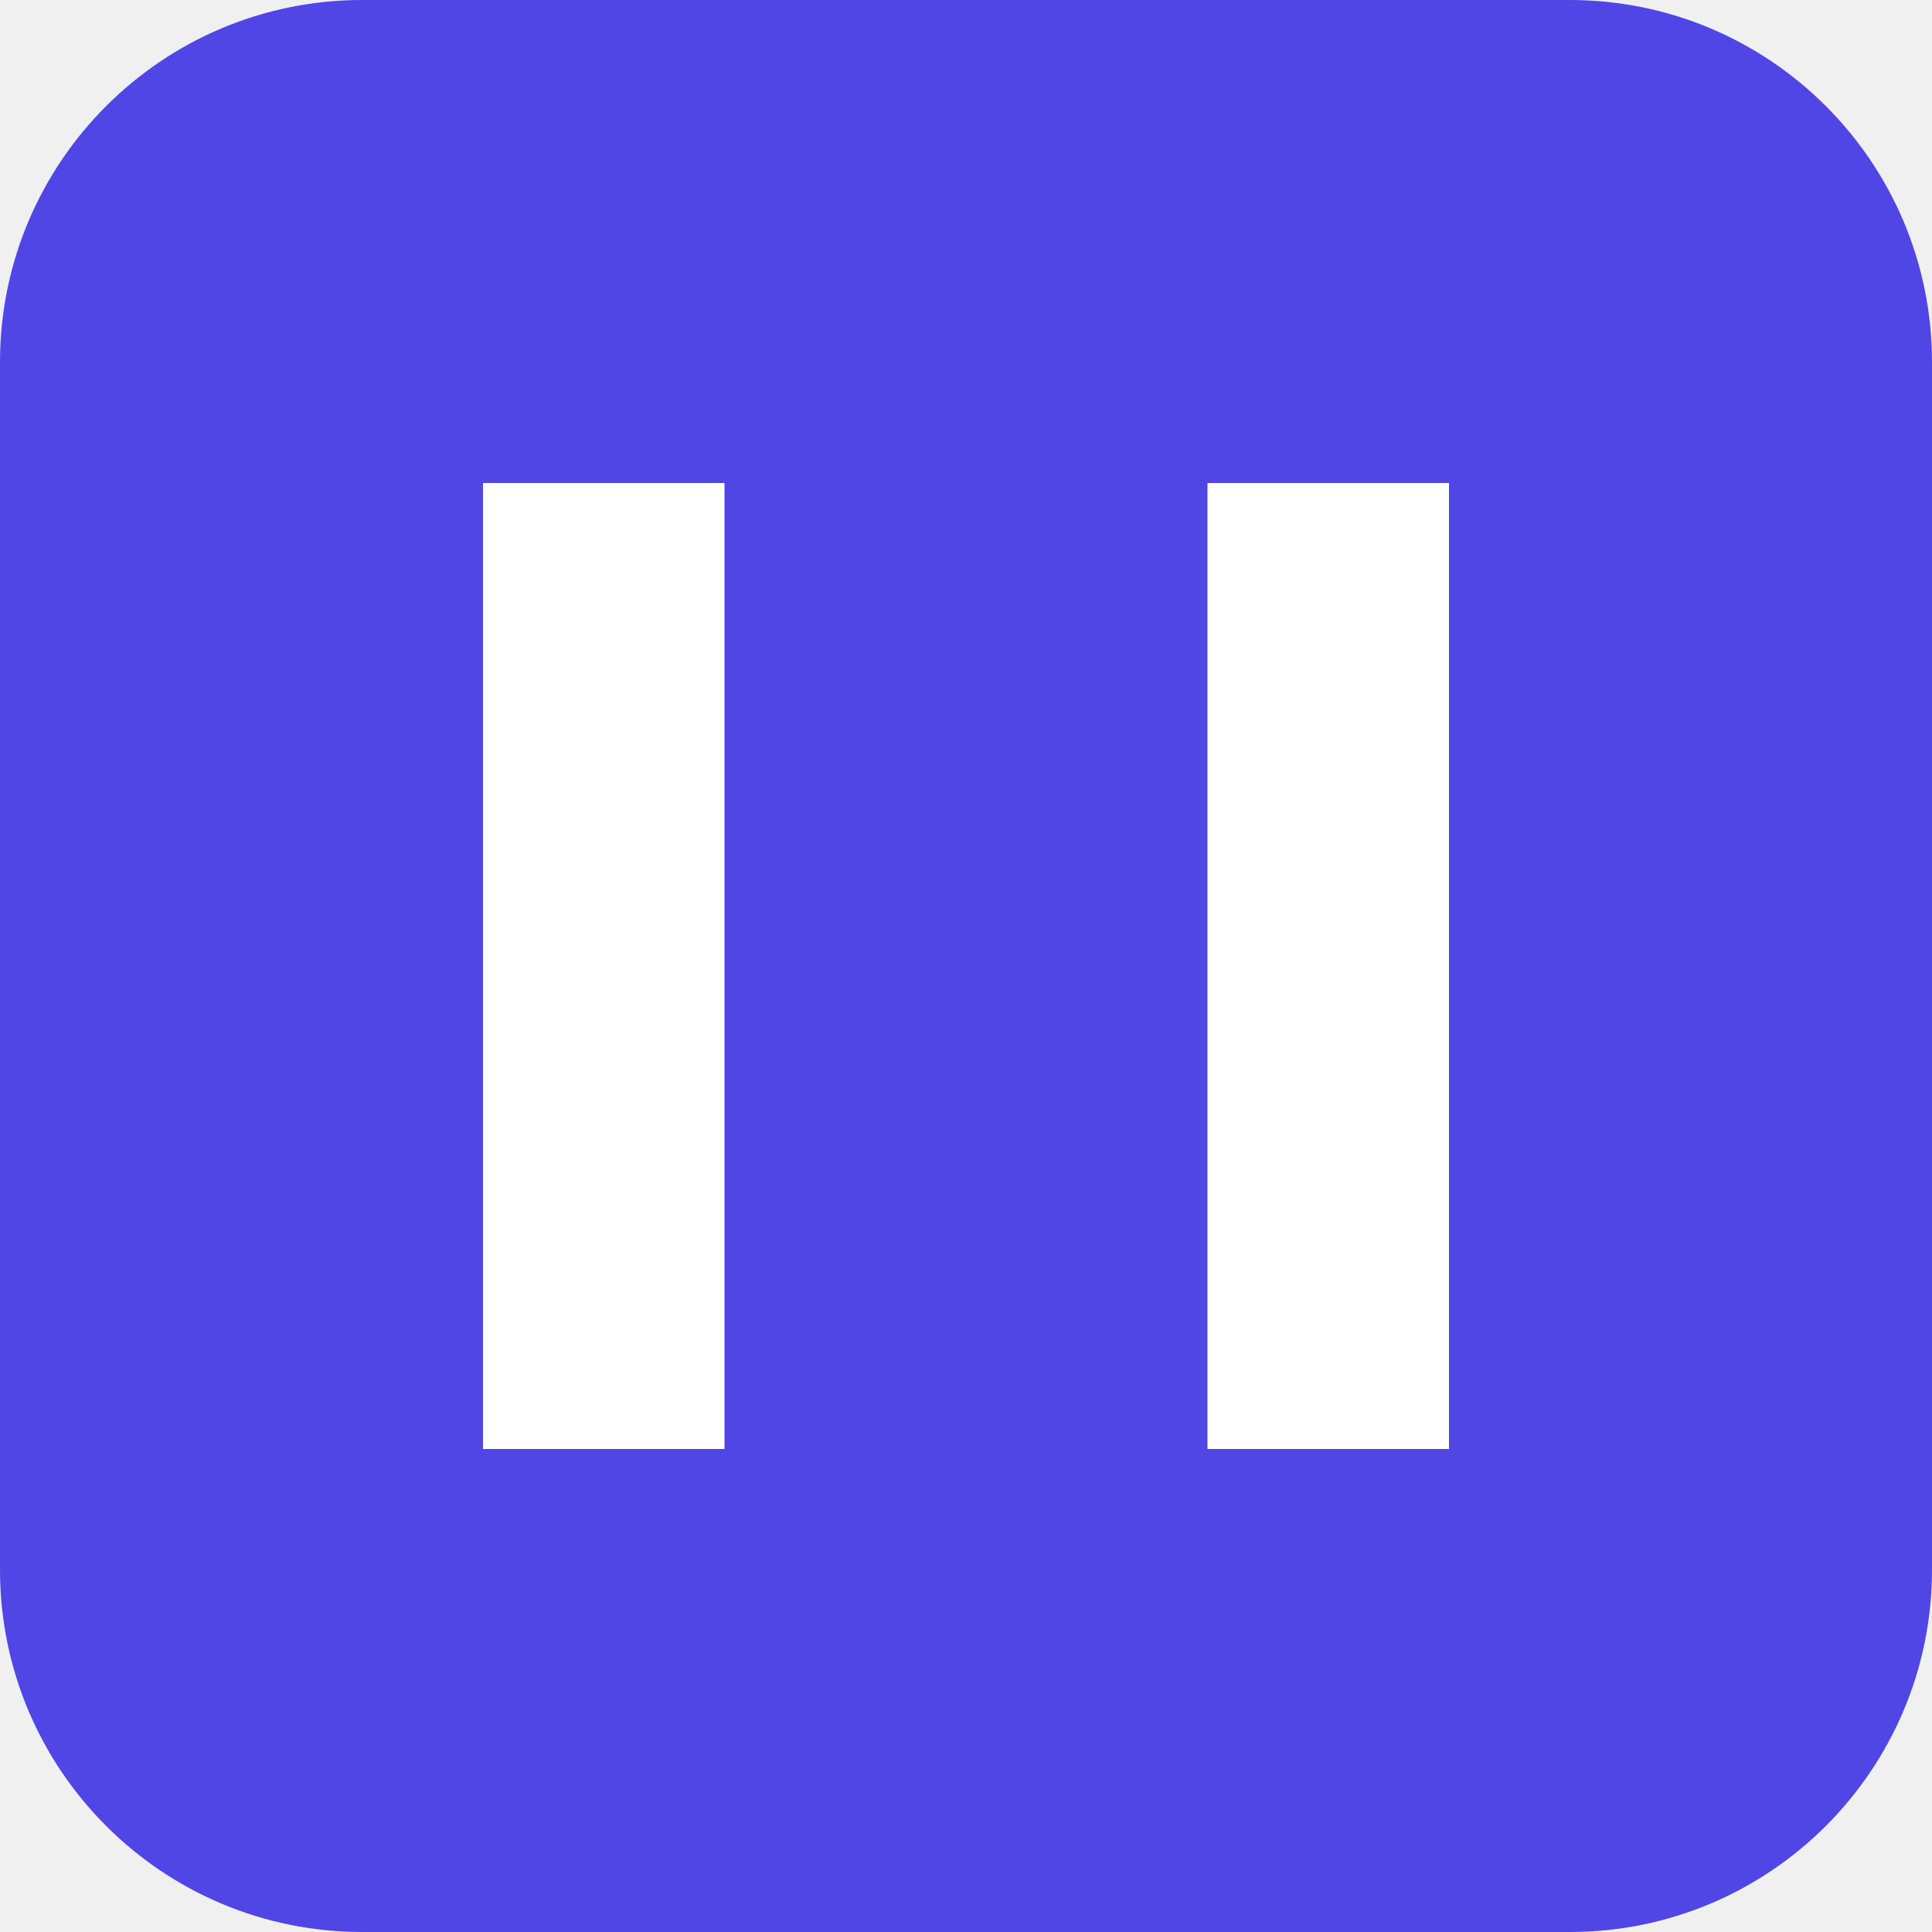
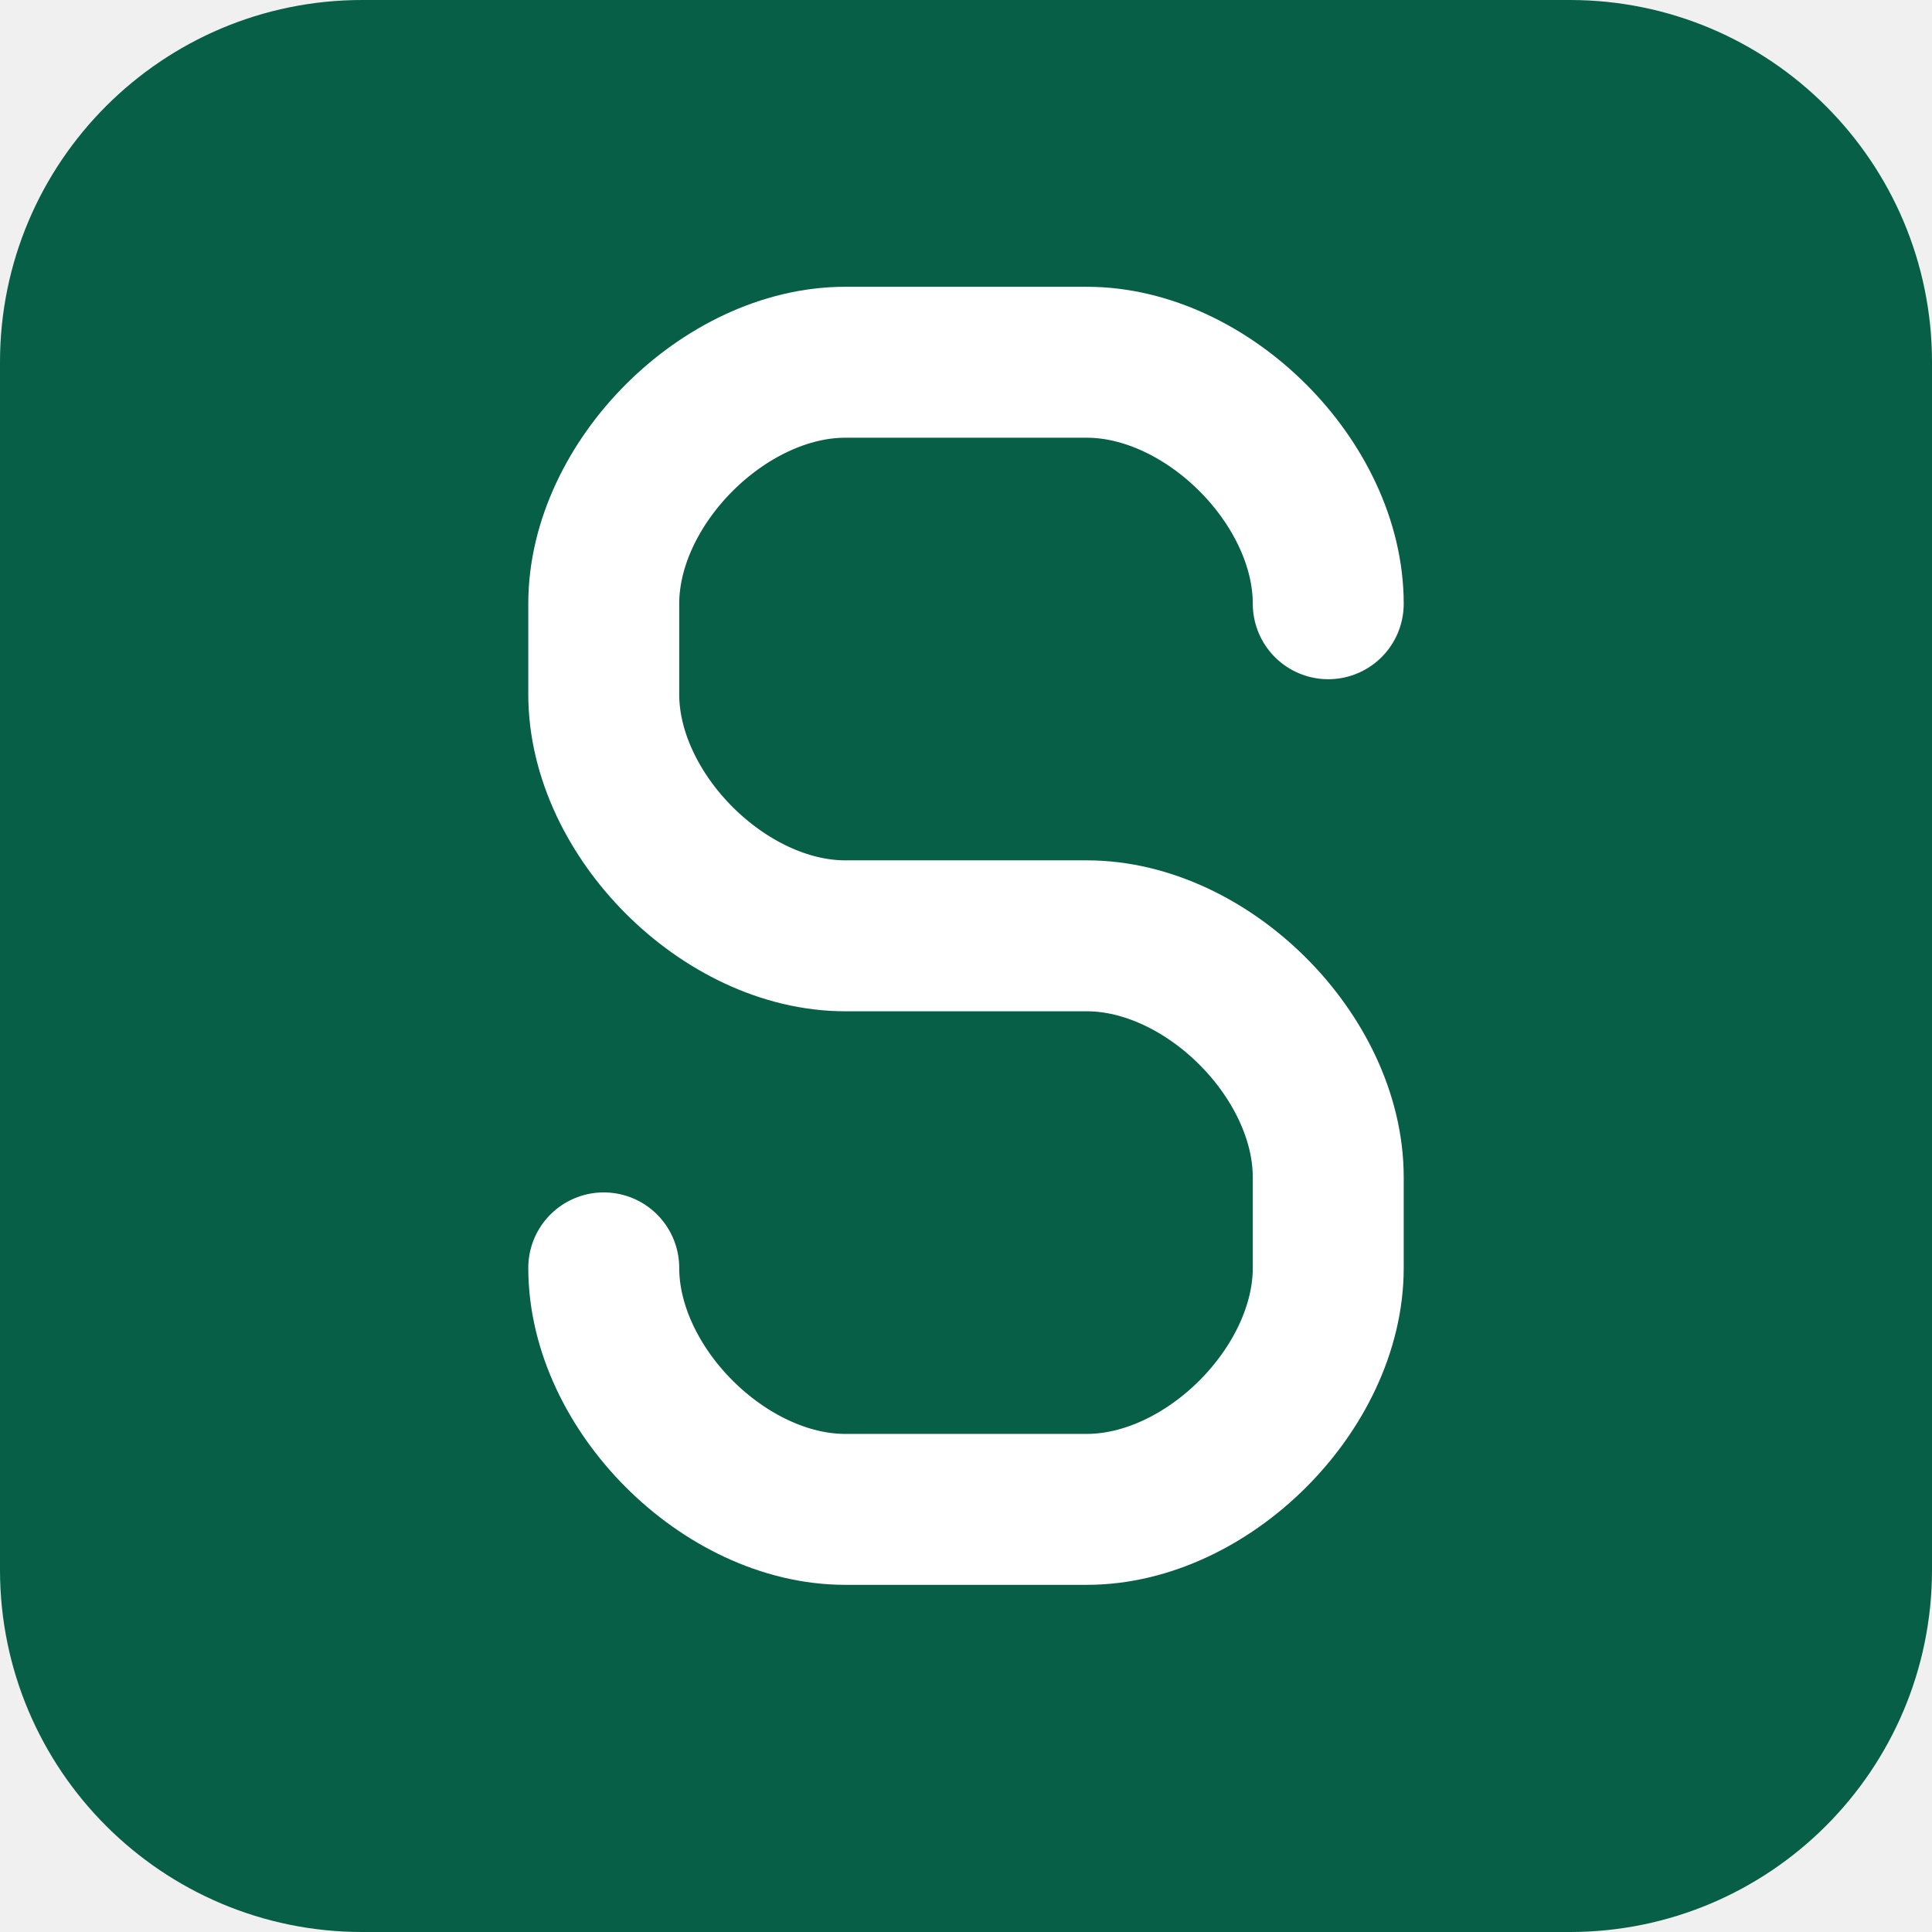
<svg xmlns="http://www.w3.org/2000/svg" width="32" height="32" viewBox="0 0 32 32" fill="none">
-   <rect width="32" height="32" rx="6" fill="#4F46E5" />
-   <path d="M8 8h4v16h-4V8zm12 0h4v16h-4V8z" fill="white" />
+   <rect width="32" height="32" rx="6" fill="#065f46" />
+   <path d="M22 10c0-2-2-4-4-4h-4c-2 0-4 2-4 4v1.5c0 2 2 4 4 4h4c2 0 4 2 4 4v1.5c0 2-2 4-4 4h-4c-2 0-4-2-4-4" stroke="white" stroke-width="2.5" stroke-linecap="round" stroke-linejoin="round" />
</svg>
